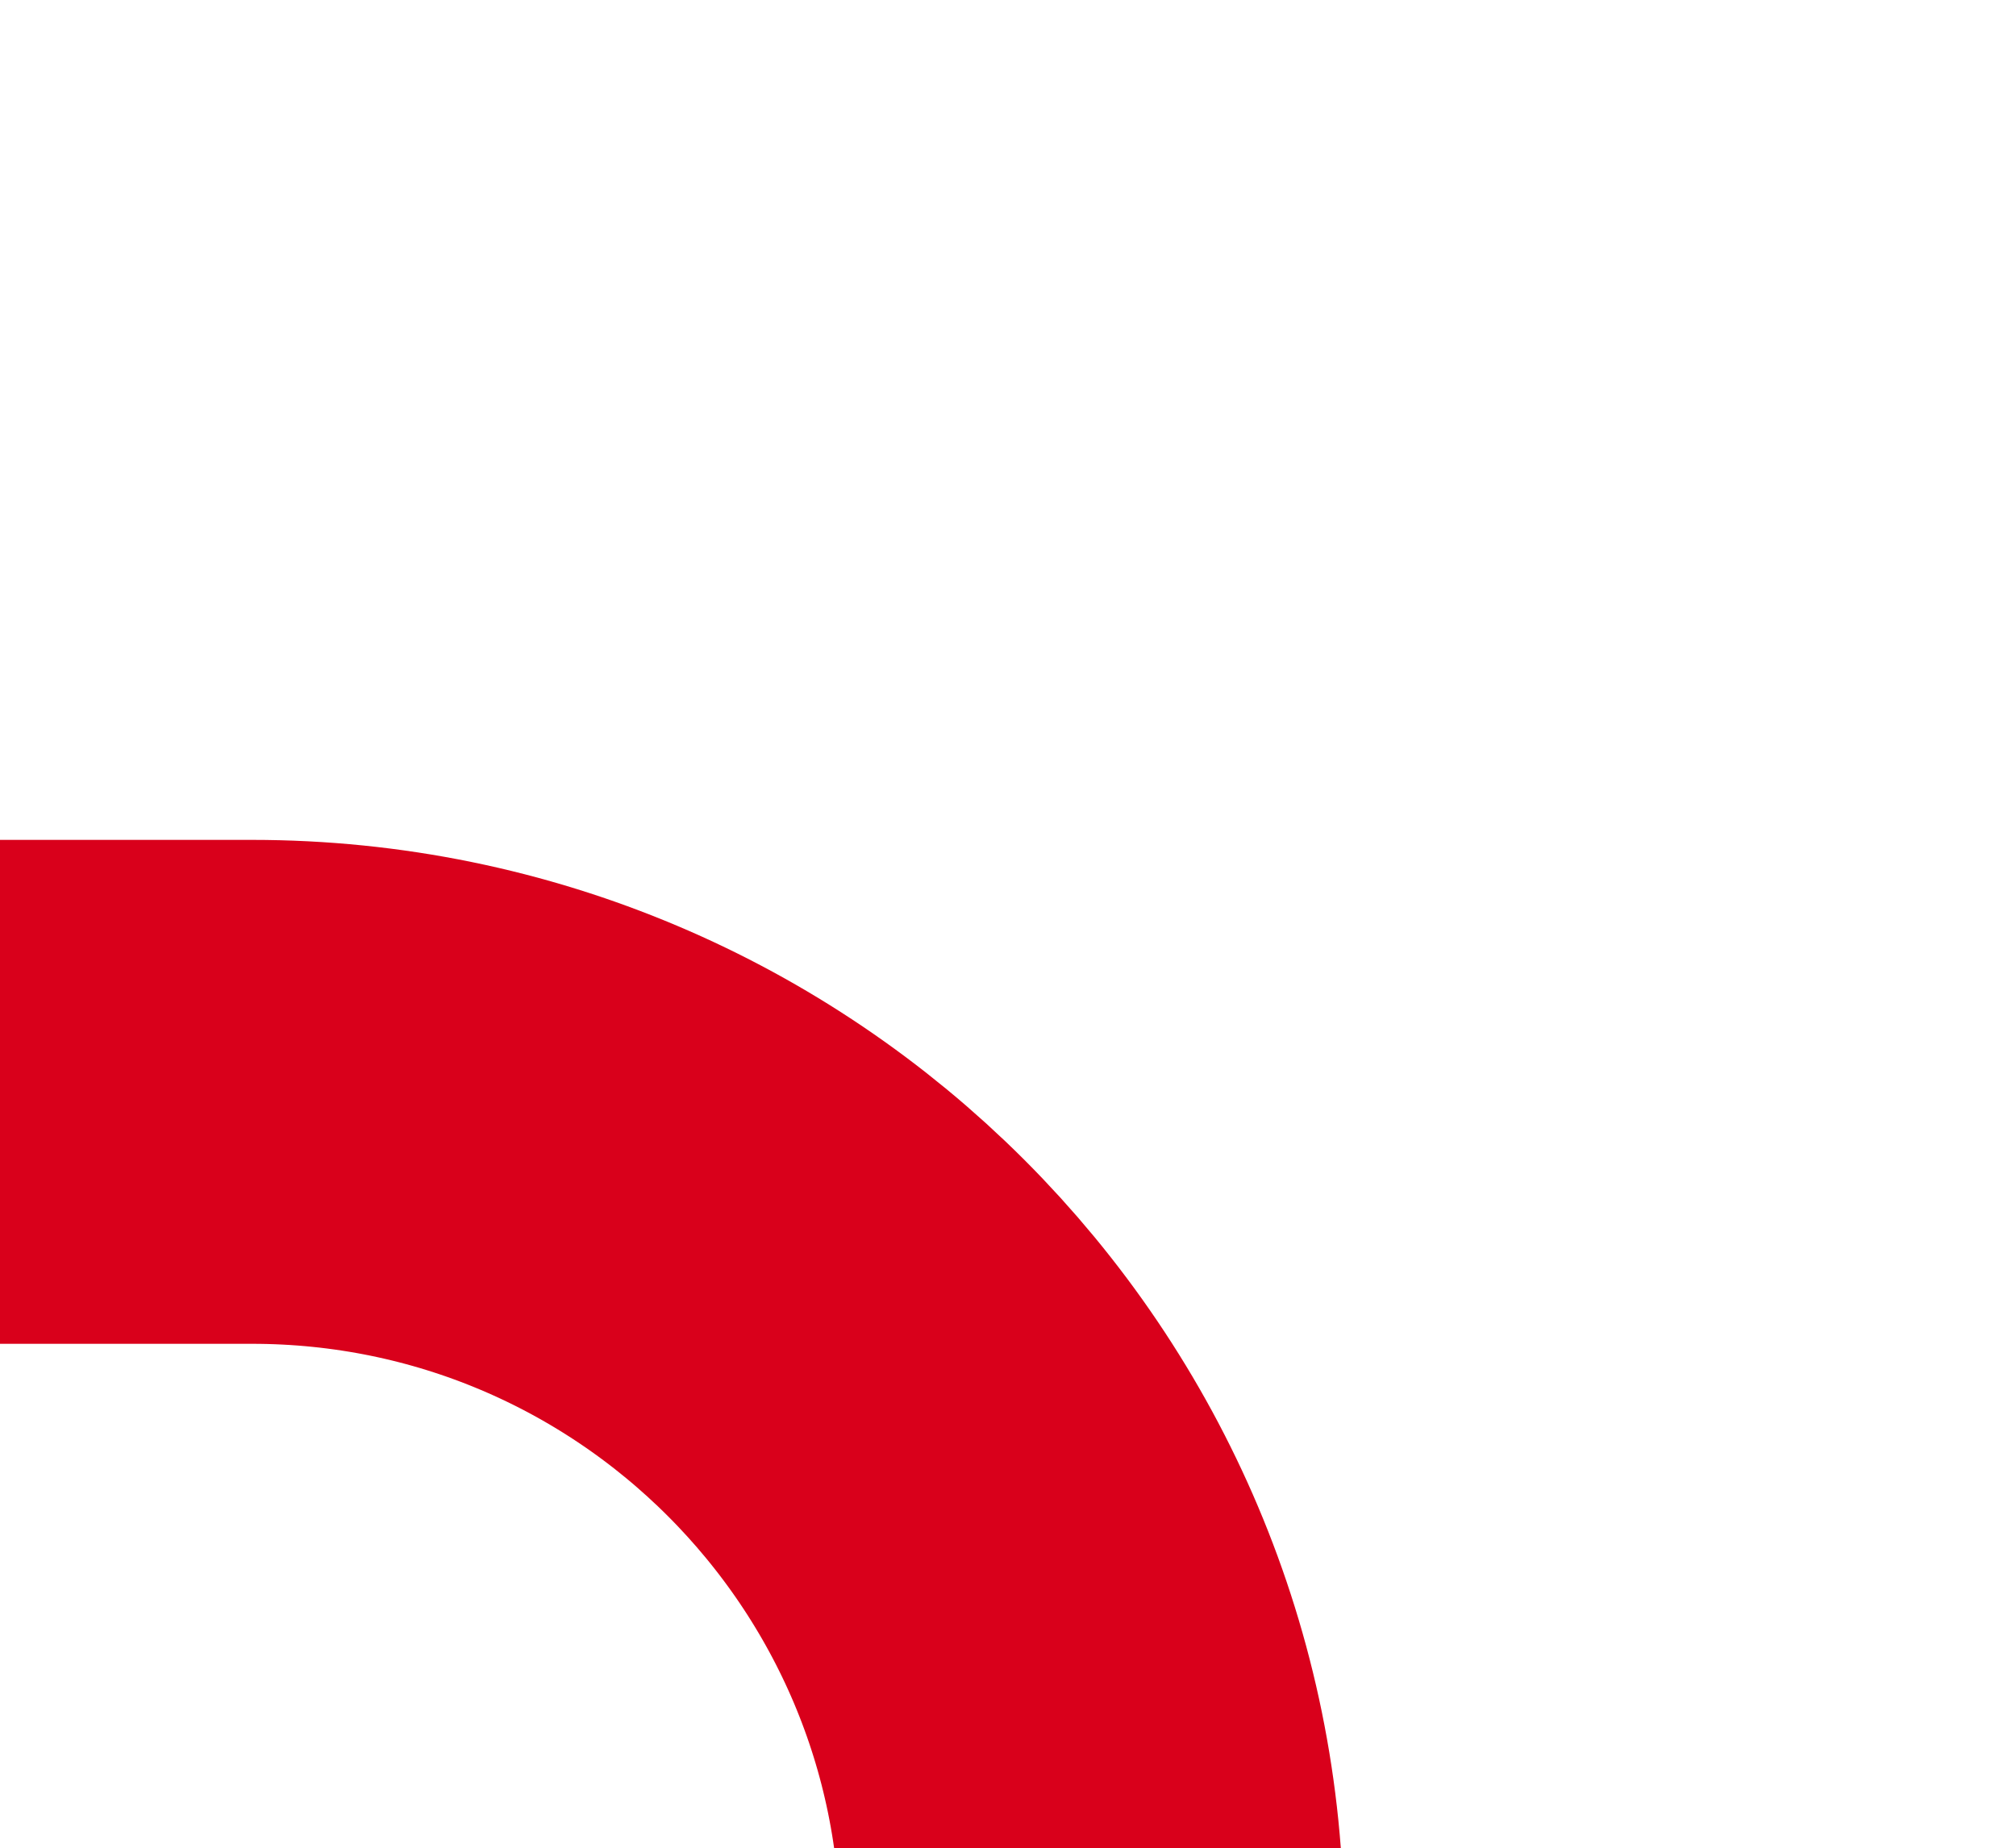
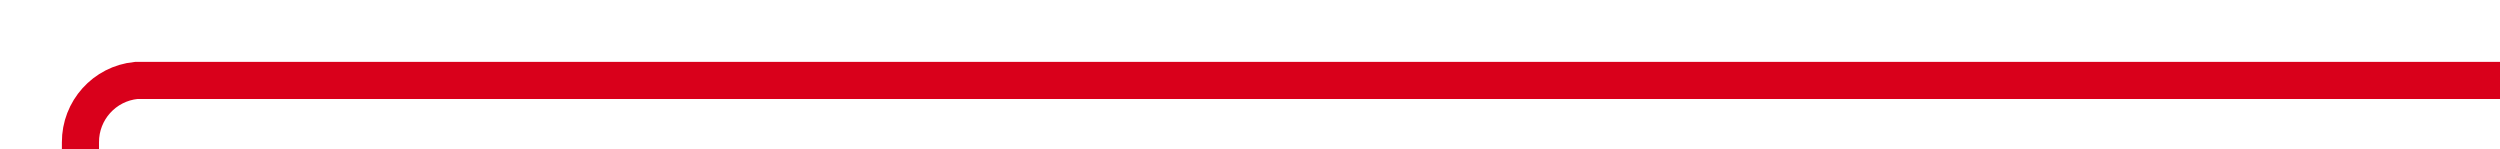
- <svg xmlns="http://www.w3.org/2000/svg" version="1.1" width="12px" height="11px" preserveAspectRatio="xMinYMid meet" viewBox="1794 1014  12 9">
-   <path d="M 1800.5 1024.5  A 5 5 0 0 0 1795.5 1019.5 L 1526 1019.5  " stroke-width="3" stroke="#d9001b" fill="none" />
-   <path d="M 1528 1010.6  L 1519 1019.5  L 1528 1028.4  L 1528 1010.6  Z " fill-rule="nonzero" fill="#d9001b" stroke="none" />
+ <svg xmlns="http://www.w3.org/2000/svg" version="1.1" width="202px" height="12px" preserveAspectRatio="xMinYMid meet" viewBox="1044 1383  202 10">
+   <path d="M 1246 1388.5  L 1055 1388.5  A 5 5 0 0 0 1050.5 1393.5 L 1050.5 1406  " stroke-width="3" stroke="#d9001b" fill="none" />
+   <path d="M 1041.6 1404  L 1050.5 1413  L 1059.4 1404  L 1041.6 1404  Z " fill-rule="nonzero" fill="#d9001b" stroke="none" />
</svg>
